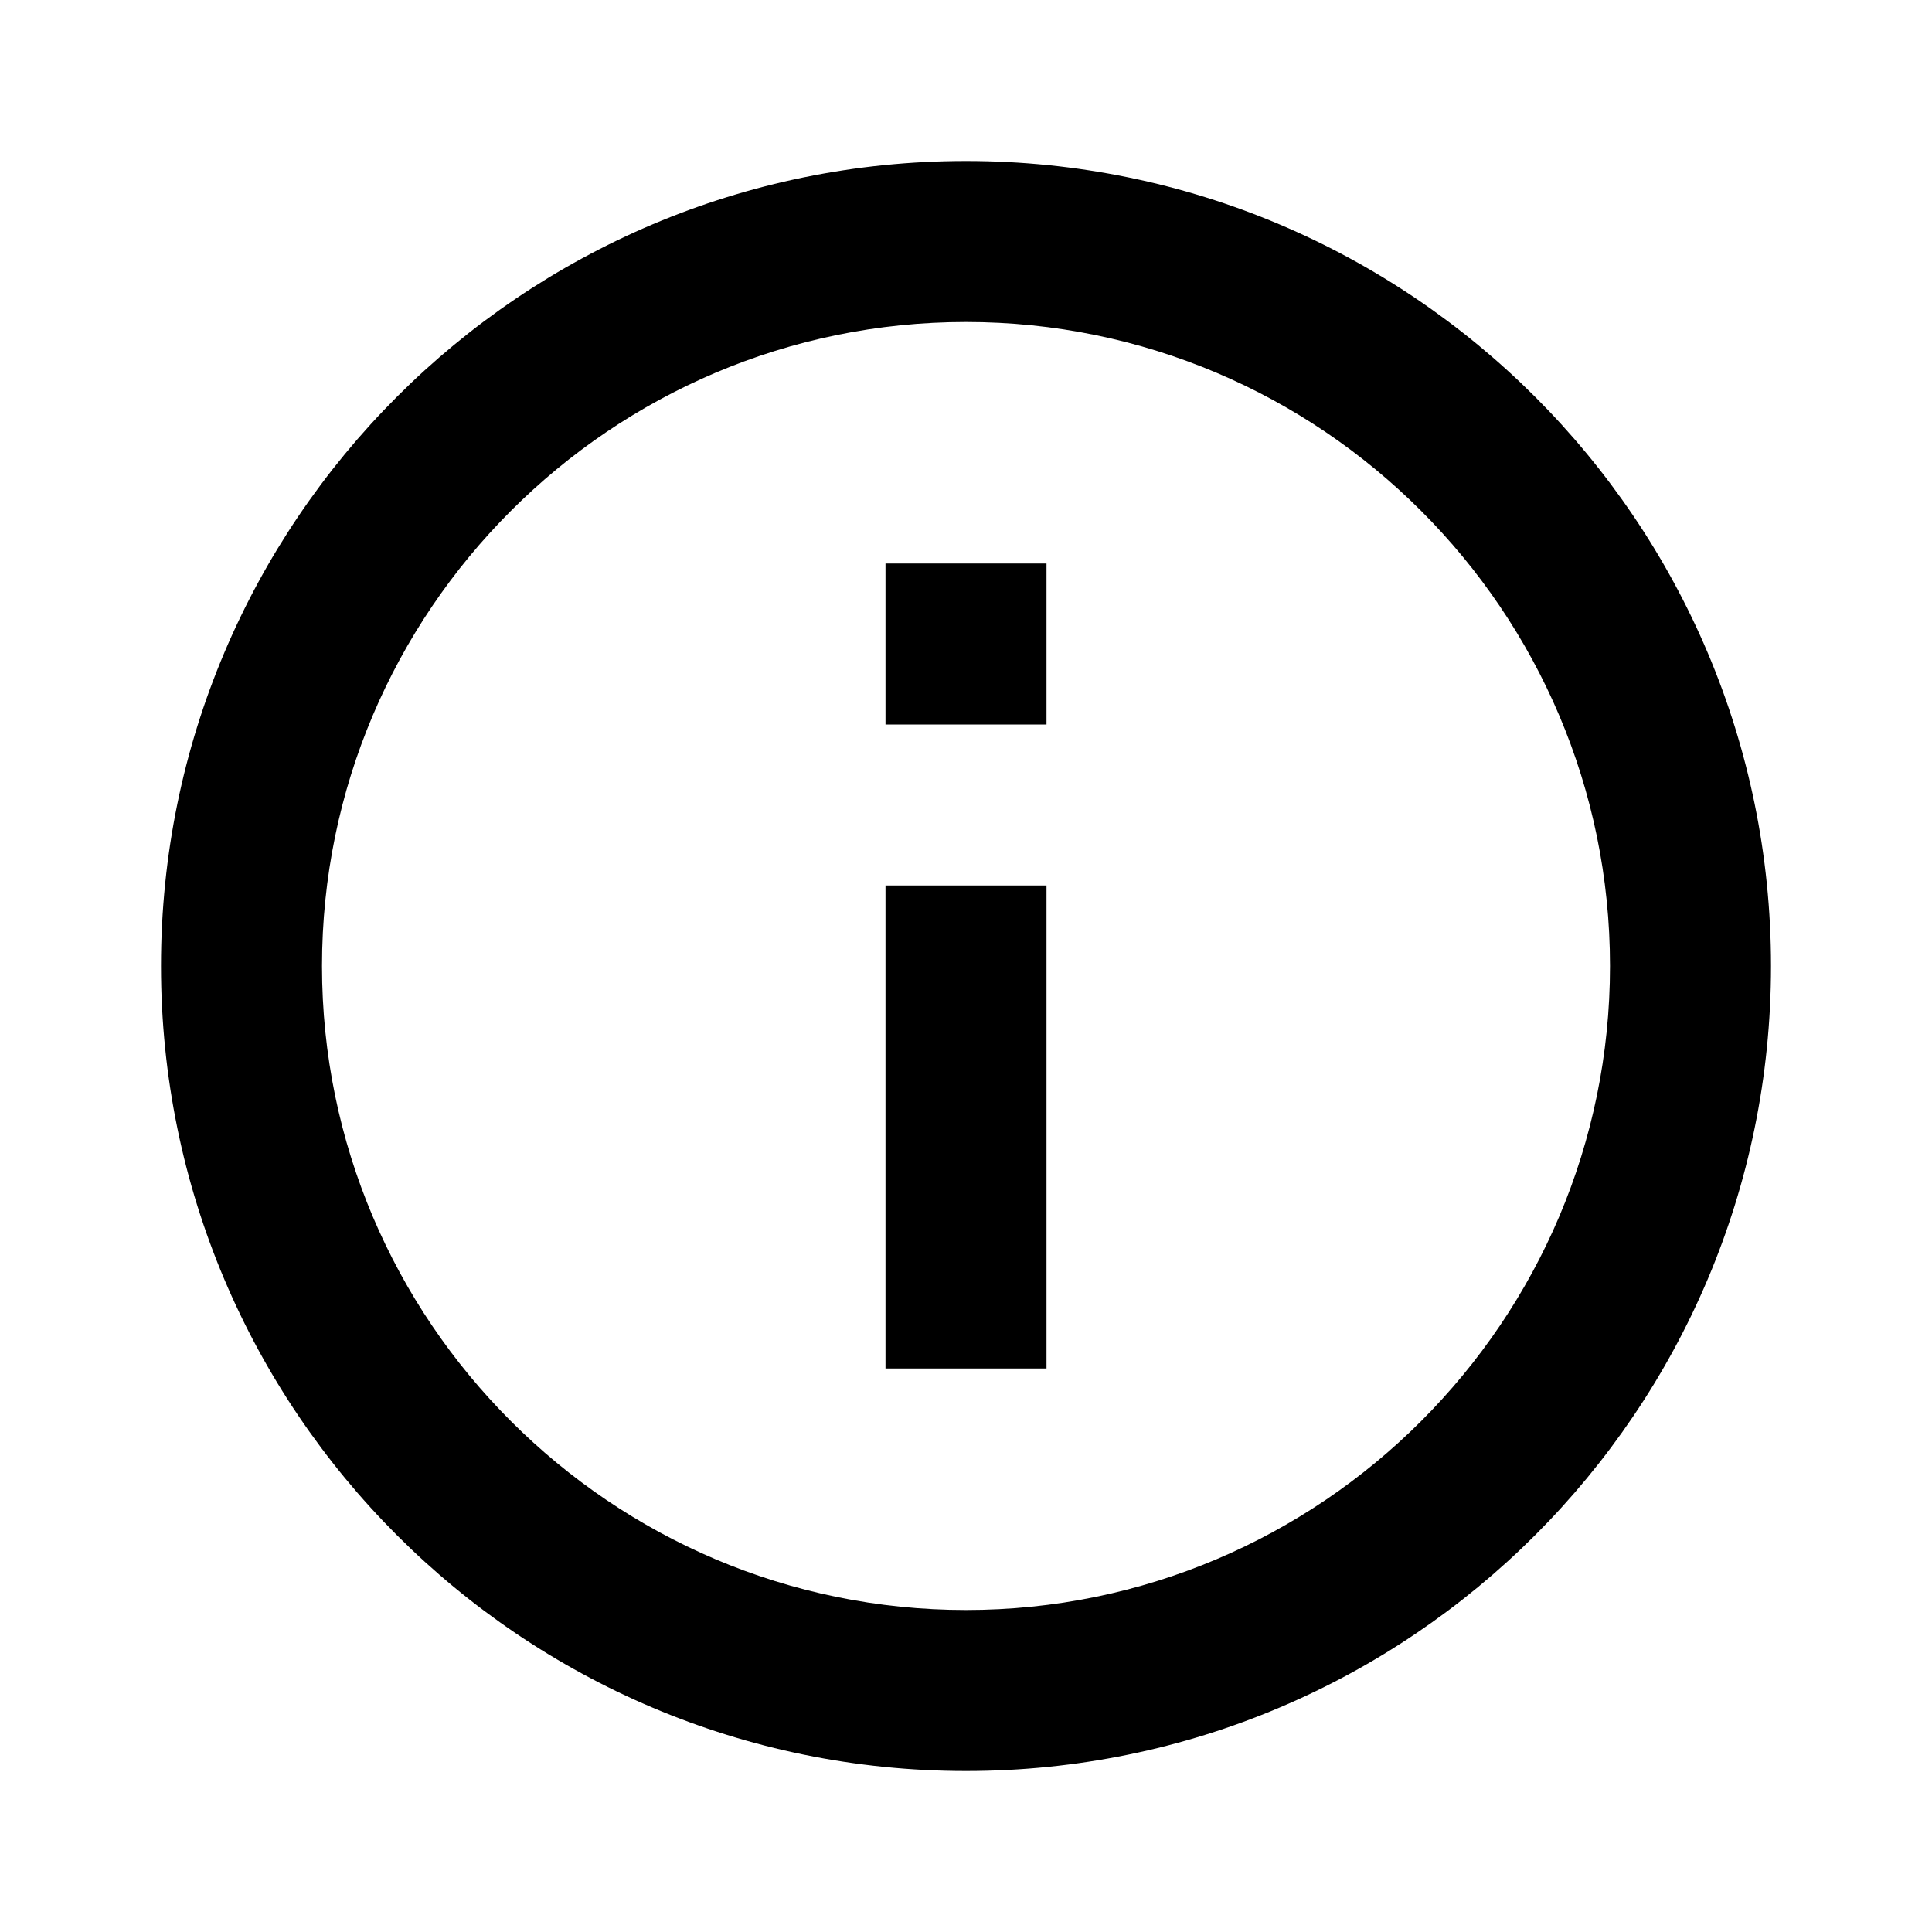
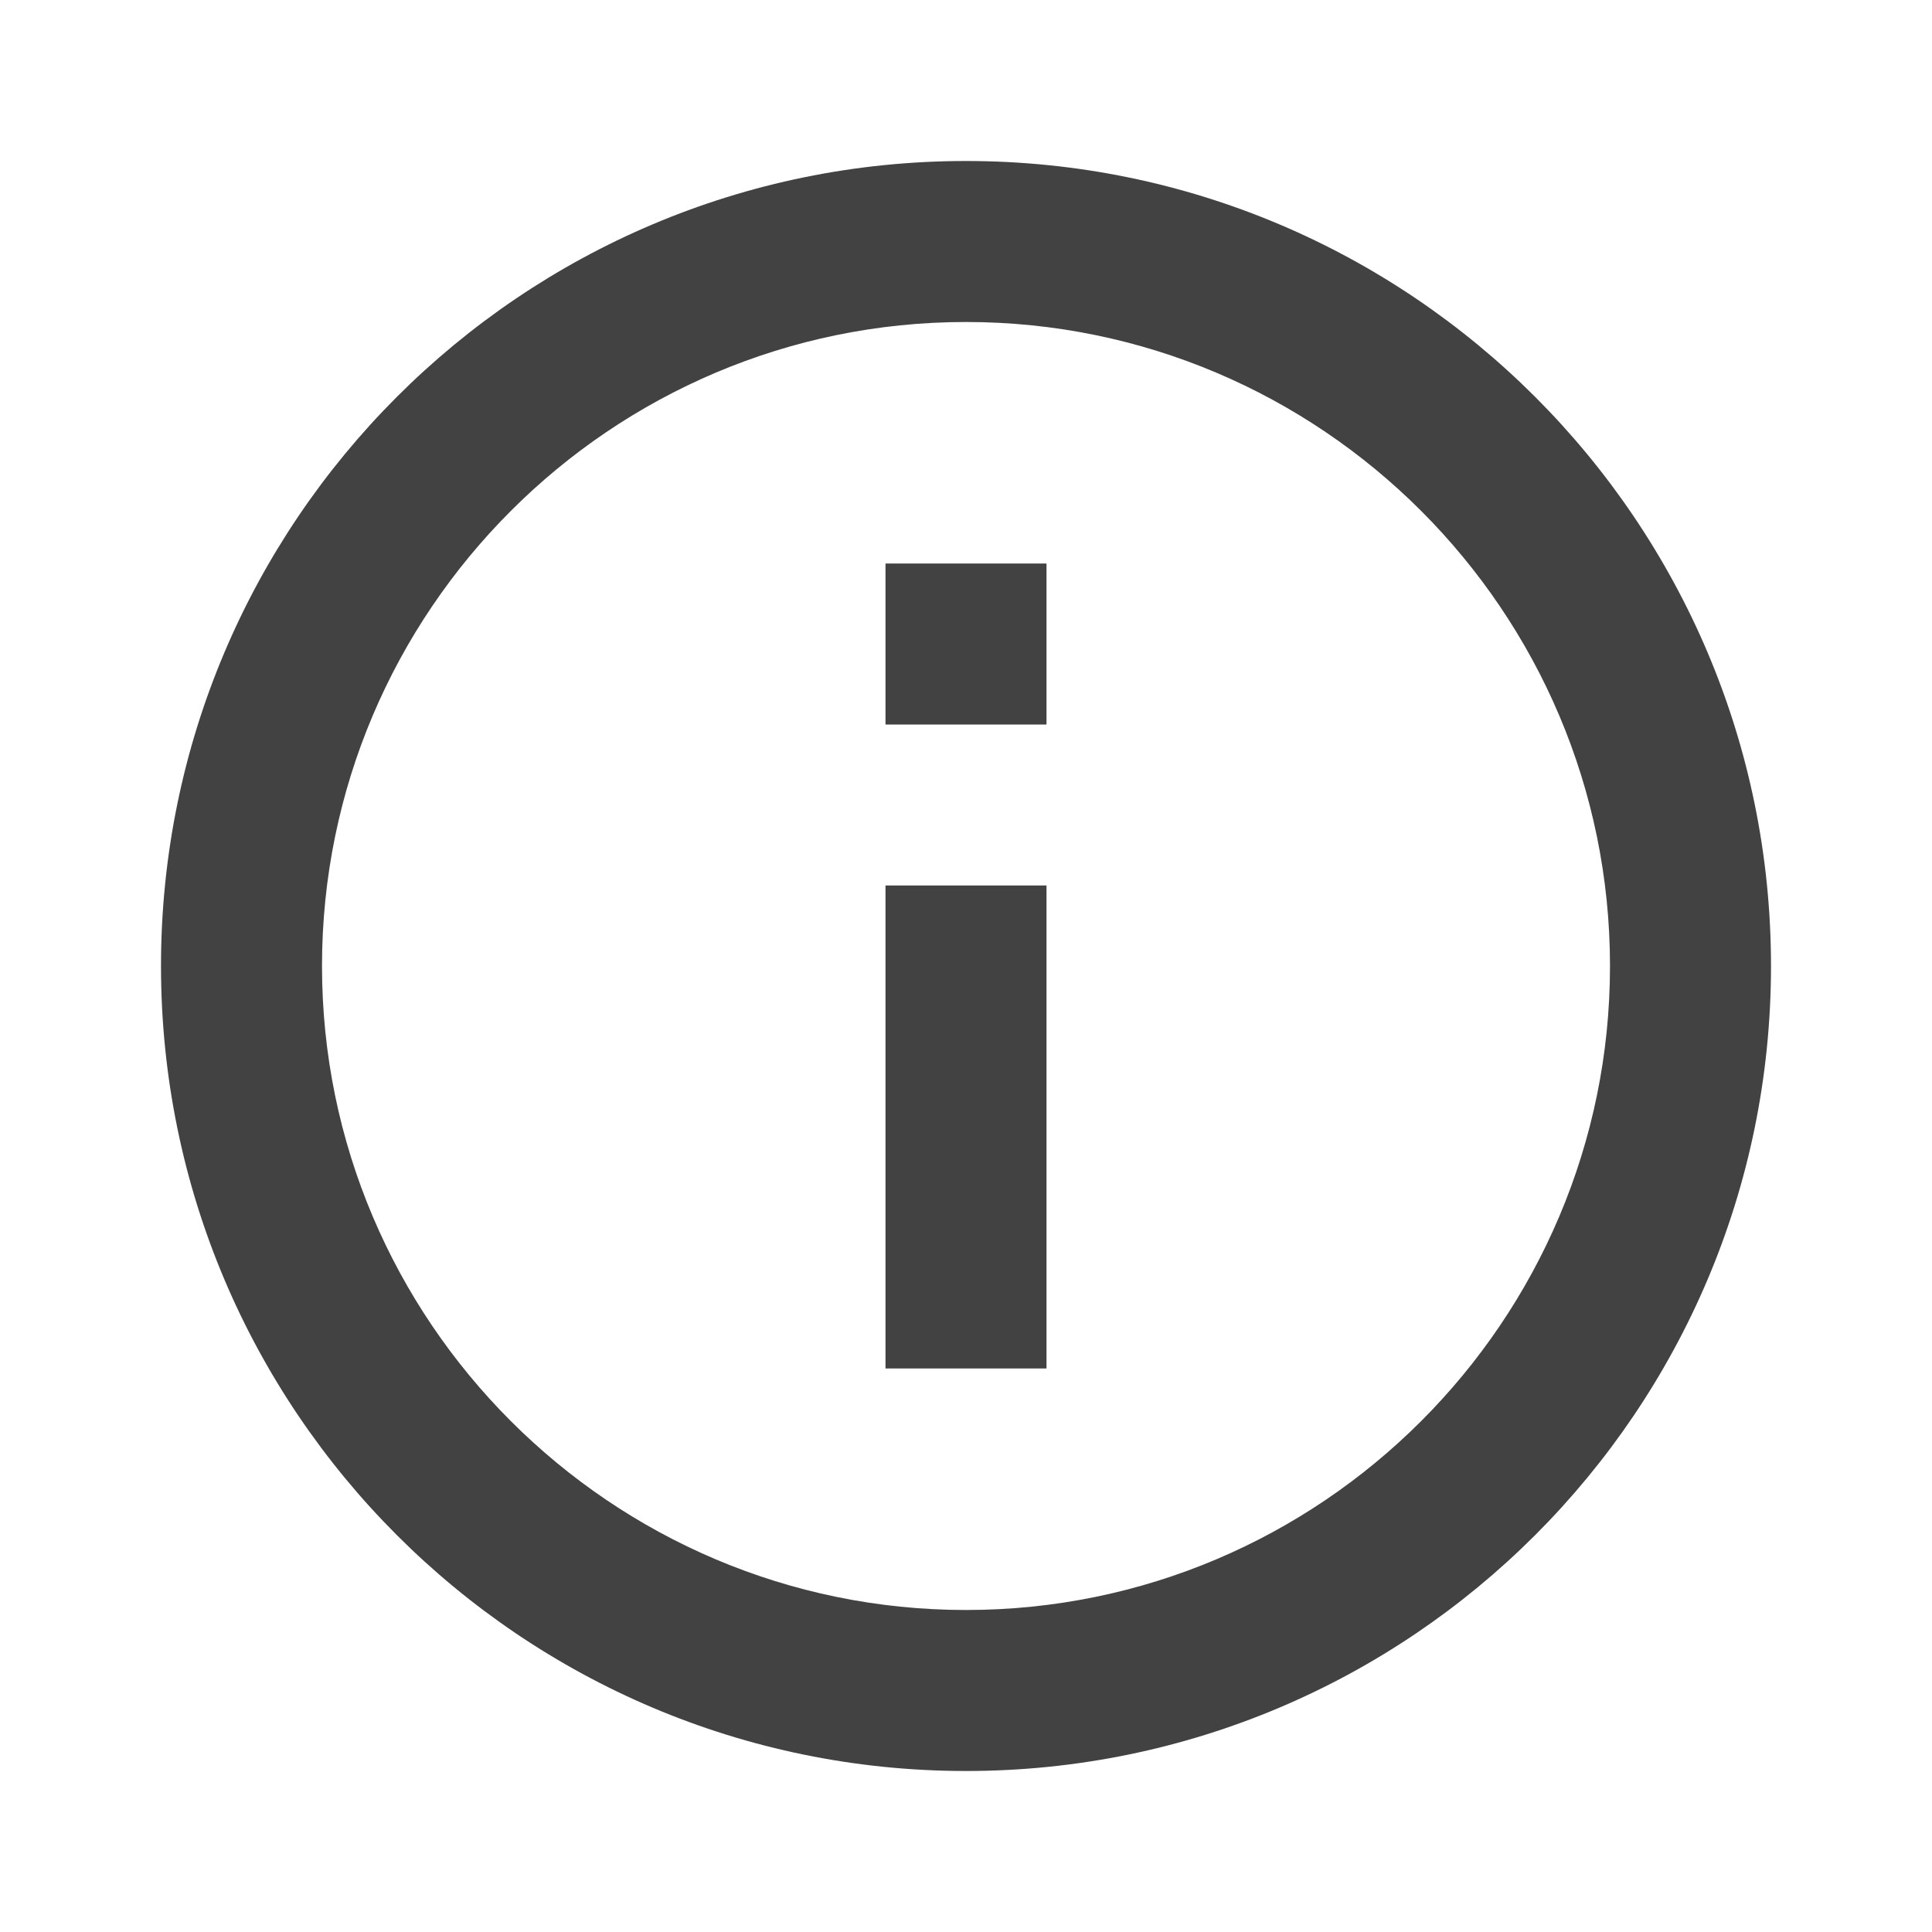
- <svg xmlns="http://www.w3.org/2000/svg" fill="#000000" height="24" viewBox="0 0 24 24" width="24">
+ <svg xmlns="http://www.w3.org/2000/svg" fill="#424242" height="24" viewBox="0 0 24 24" width="24">
  <path d="M0 0h24v24H0z" fill="none" />
  <path d="M11 17h2v-6h-2v6zm1-15C6.48 2 2 6.48 2 12s4.48 10 10 10 10-4.48 10-10S17.52 2 12 2zm0 18c-4.41 0-8-3.59-8-8s3.59-8 8-8 8 3.59 8 8-3.59 8-8 8zM11 9h2V7h-2v2z" />
</svg>
